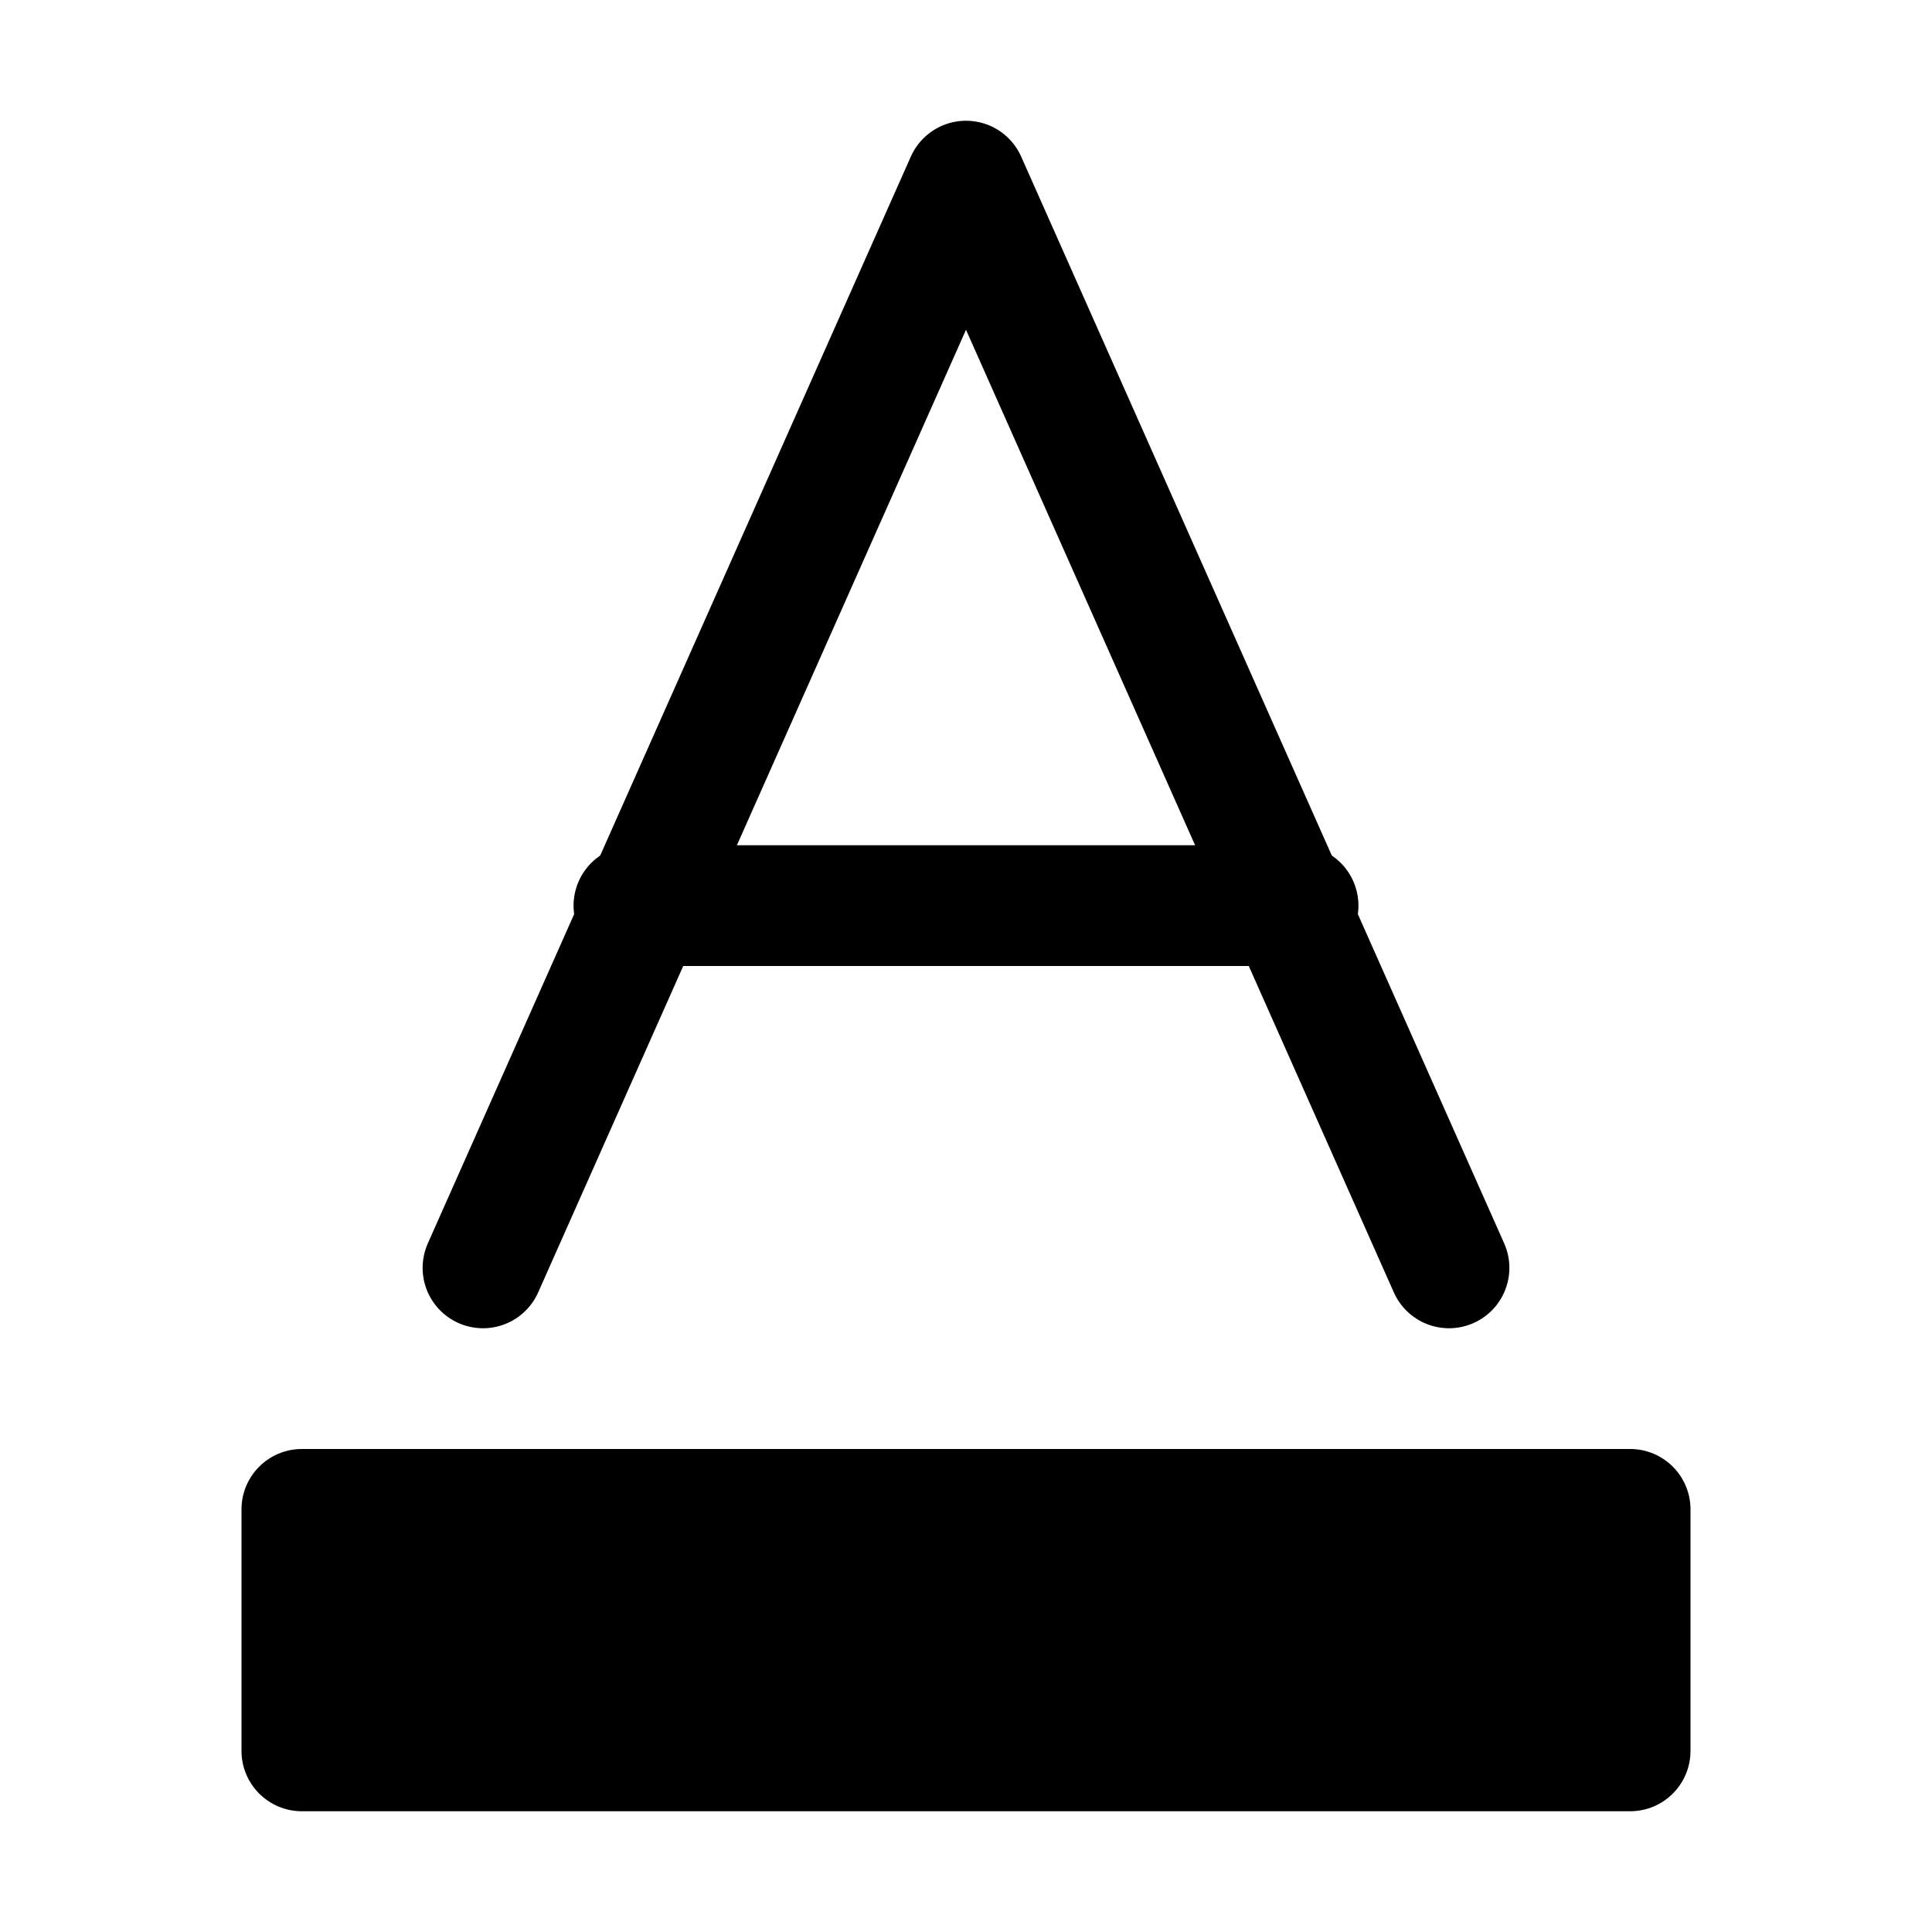
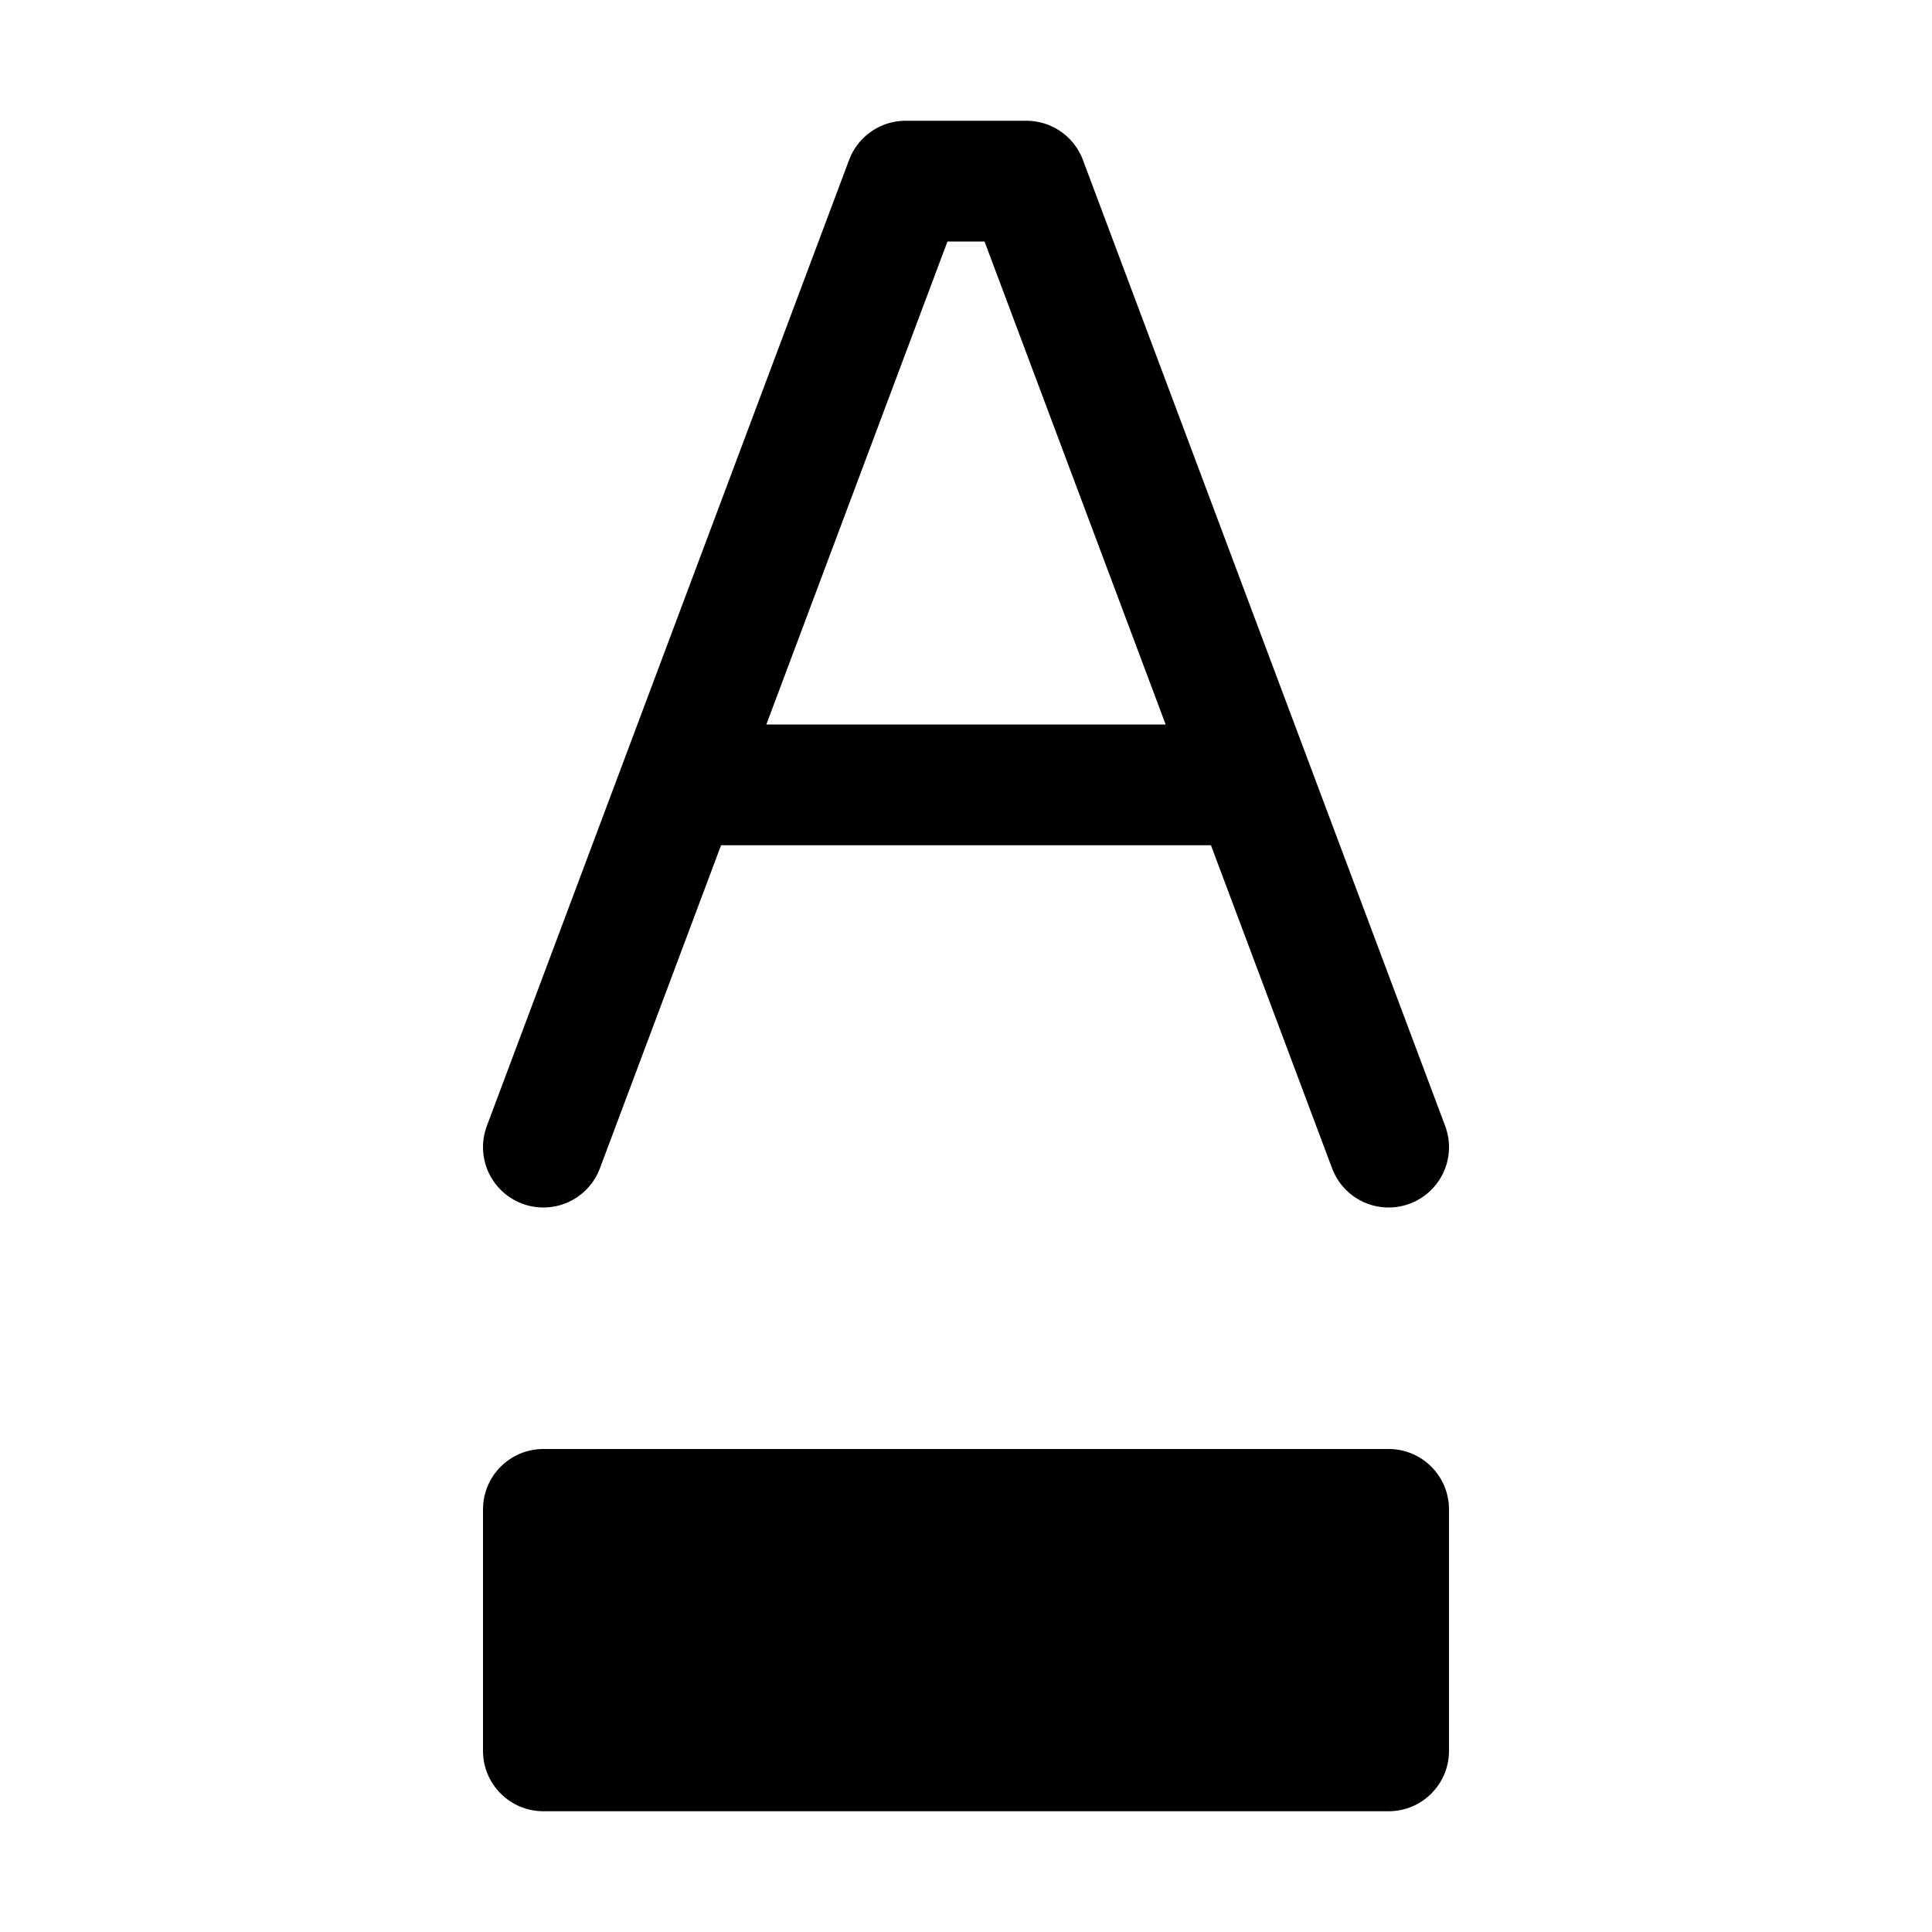
<svg xmlns="http://www.w3.org/2000/svg" width="16" height="16" viewBox="0 0 16 16" fill="none" stroke="currentColor" stroke-width="1" stroke-linecap="round" stroke-linejoin="round">
-   <path d="M4 10.5L8 1.5L12 10.5" />
-   <path d="M5.25 7.5H10.75" />
+   <path d="M4.5 9.5L7.5 1.5H8.5L11.5 9.5" />
+   <path d="M5.75 6.5H10.25" />
  <g id="accent">
-     <rect x="2" y="12" width="12" height="3" rx="0.5" fill="currentColor" stroke="none" />
+     <rect x="4" y="12" width="8" height="3" rx="0.5" fill="currentColor" stroke="none" />
  </g>
</svg>
